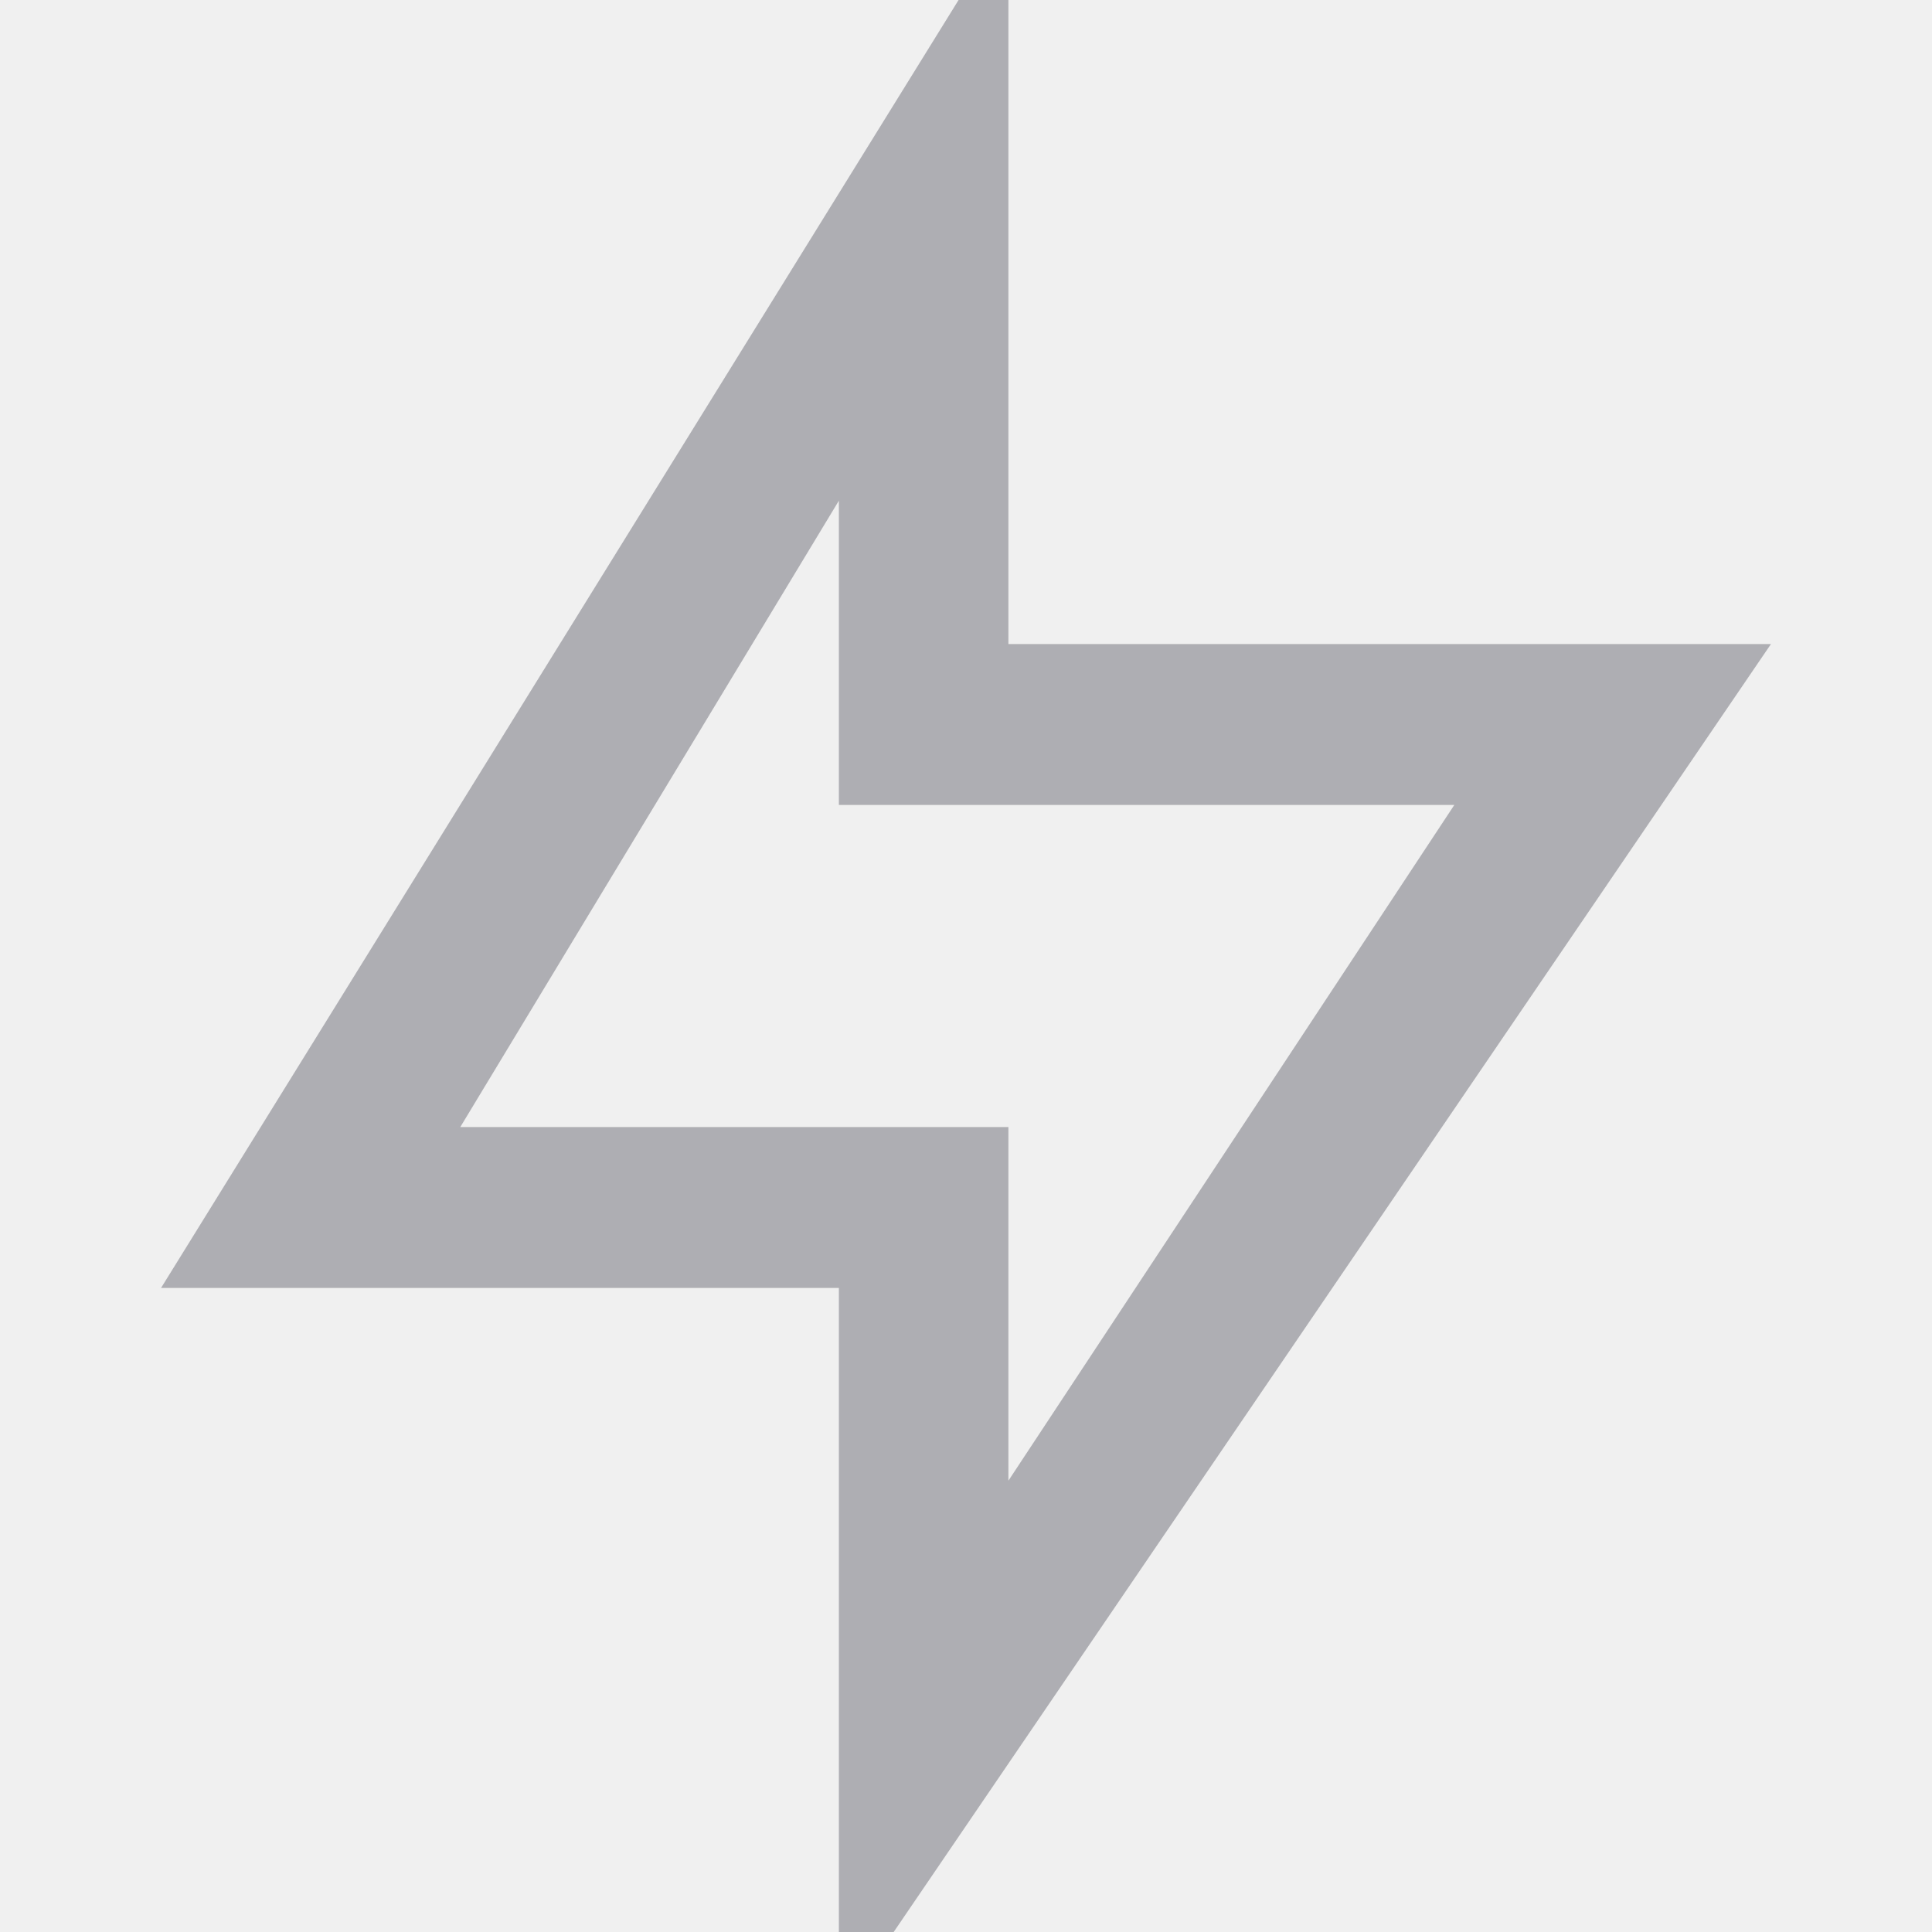
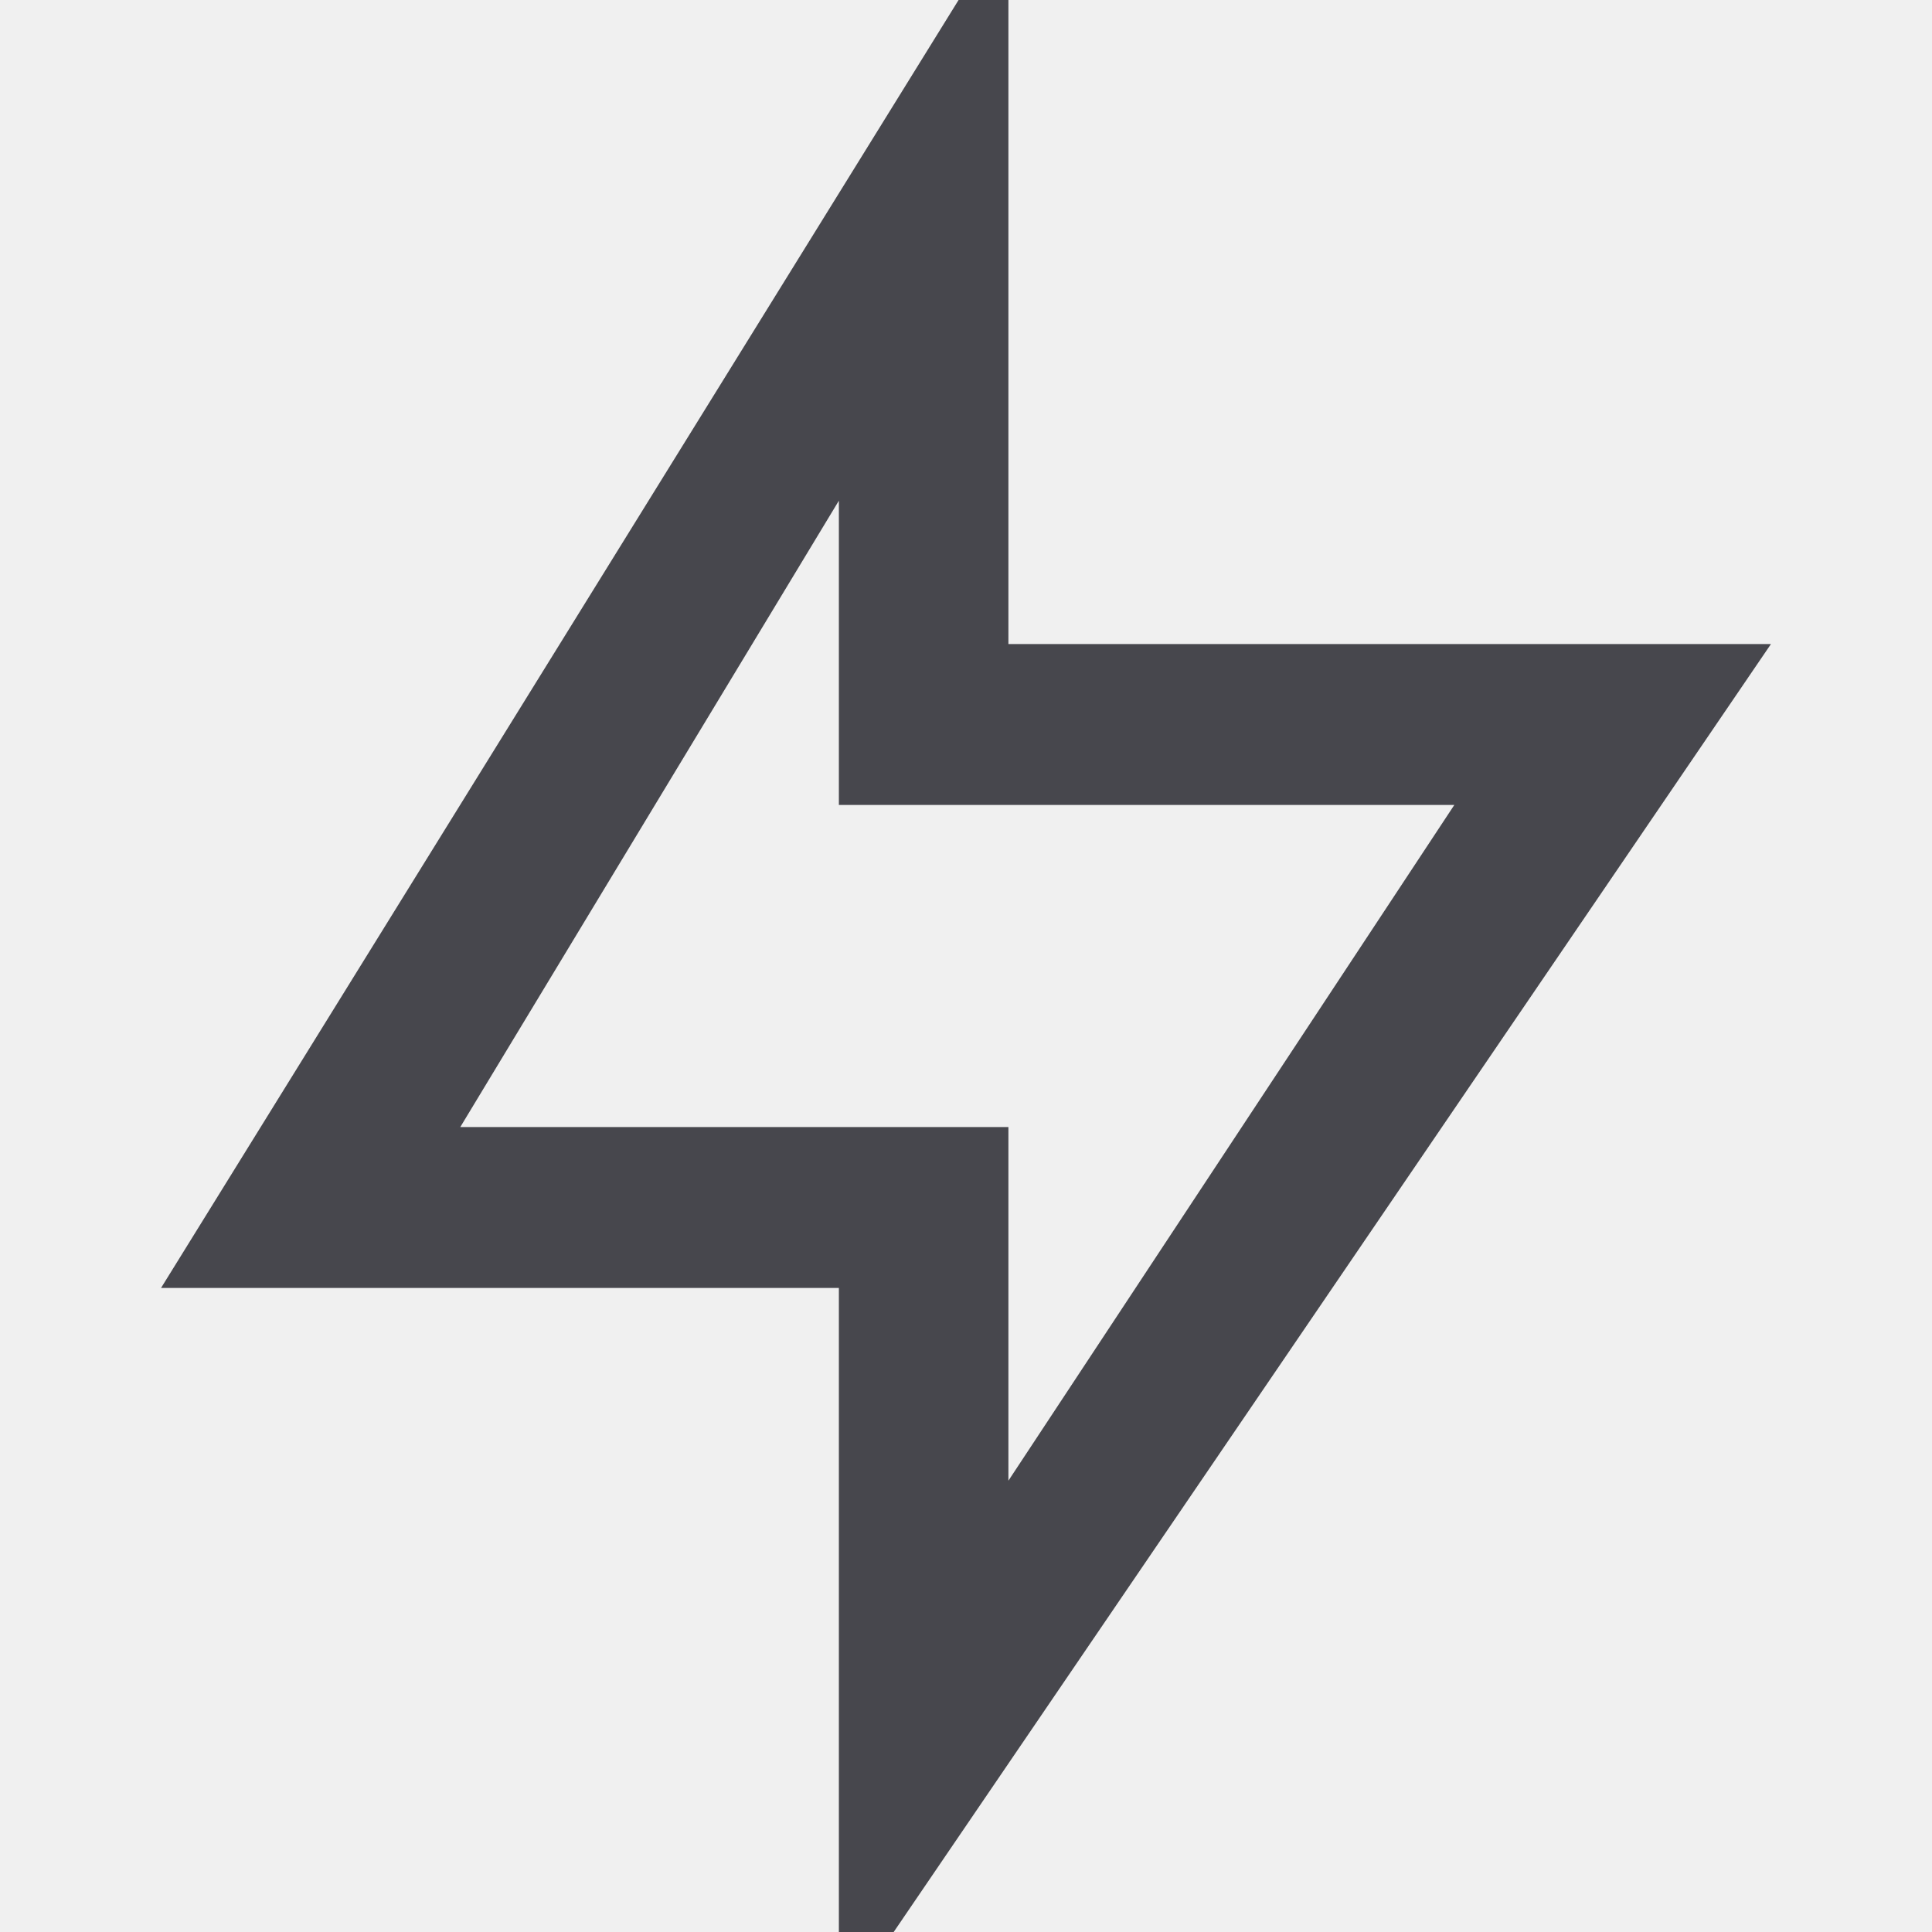
<svg xmlns="http://www.w3.org/2000/svg" width="20" height="20" viewBox="0 0 20 20" fill="none">
  <g clip-path="url(#clip0_59_804)">
-     <path d="M10.439 6.667H18.333L8.684 20.833V13.333H1.667L10.439 -0.833V6.667ZM8.684 8.333V5.183L4.765 11.667H10.439V15.328L15.055 8.333H8.684Z" fill="#AEAEB3" />
+     <path d="M10.439 6.667H18.333L8.684 20.833V13.333H1.667L10.439 -0.833V6.667ZM8.684 8.333V5.183L4.765 11.667H10.439V15.328L15.055 8.333H8.684Z" fill="#47474D" />
  </g>
  <defs>
    <clipPath id="clip0_59_804">
      <rect width="20" height="20" fill="white" />
    </clipPath>
  </defs>
</svg>
